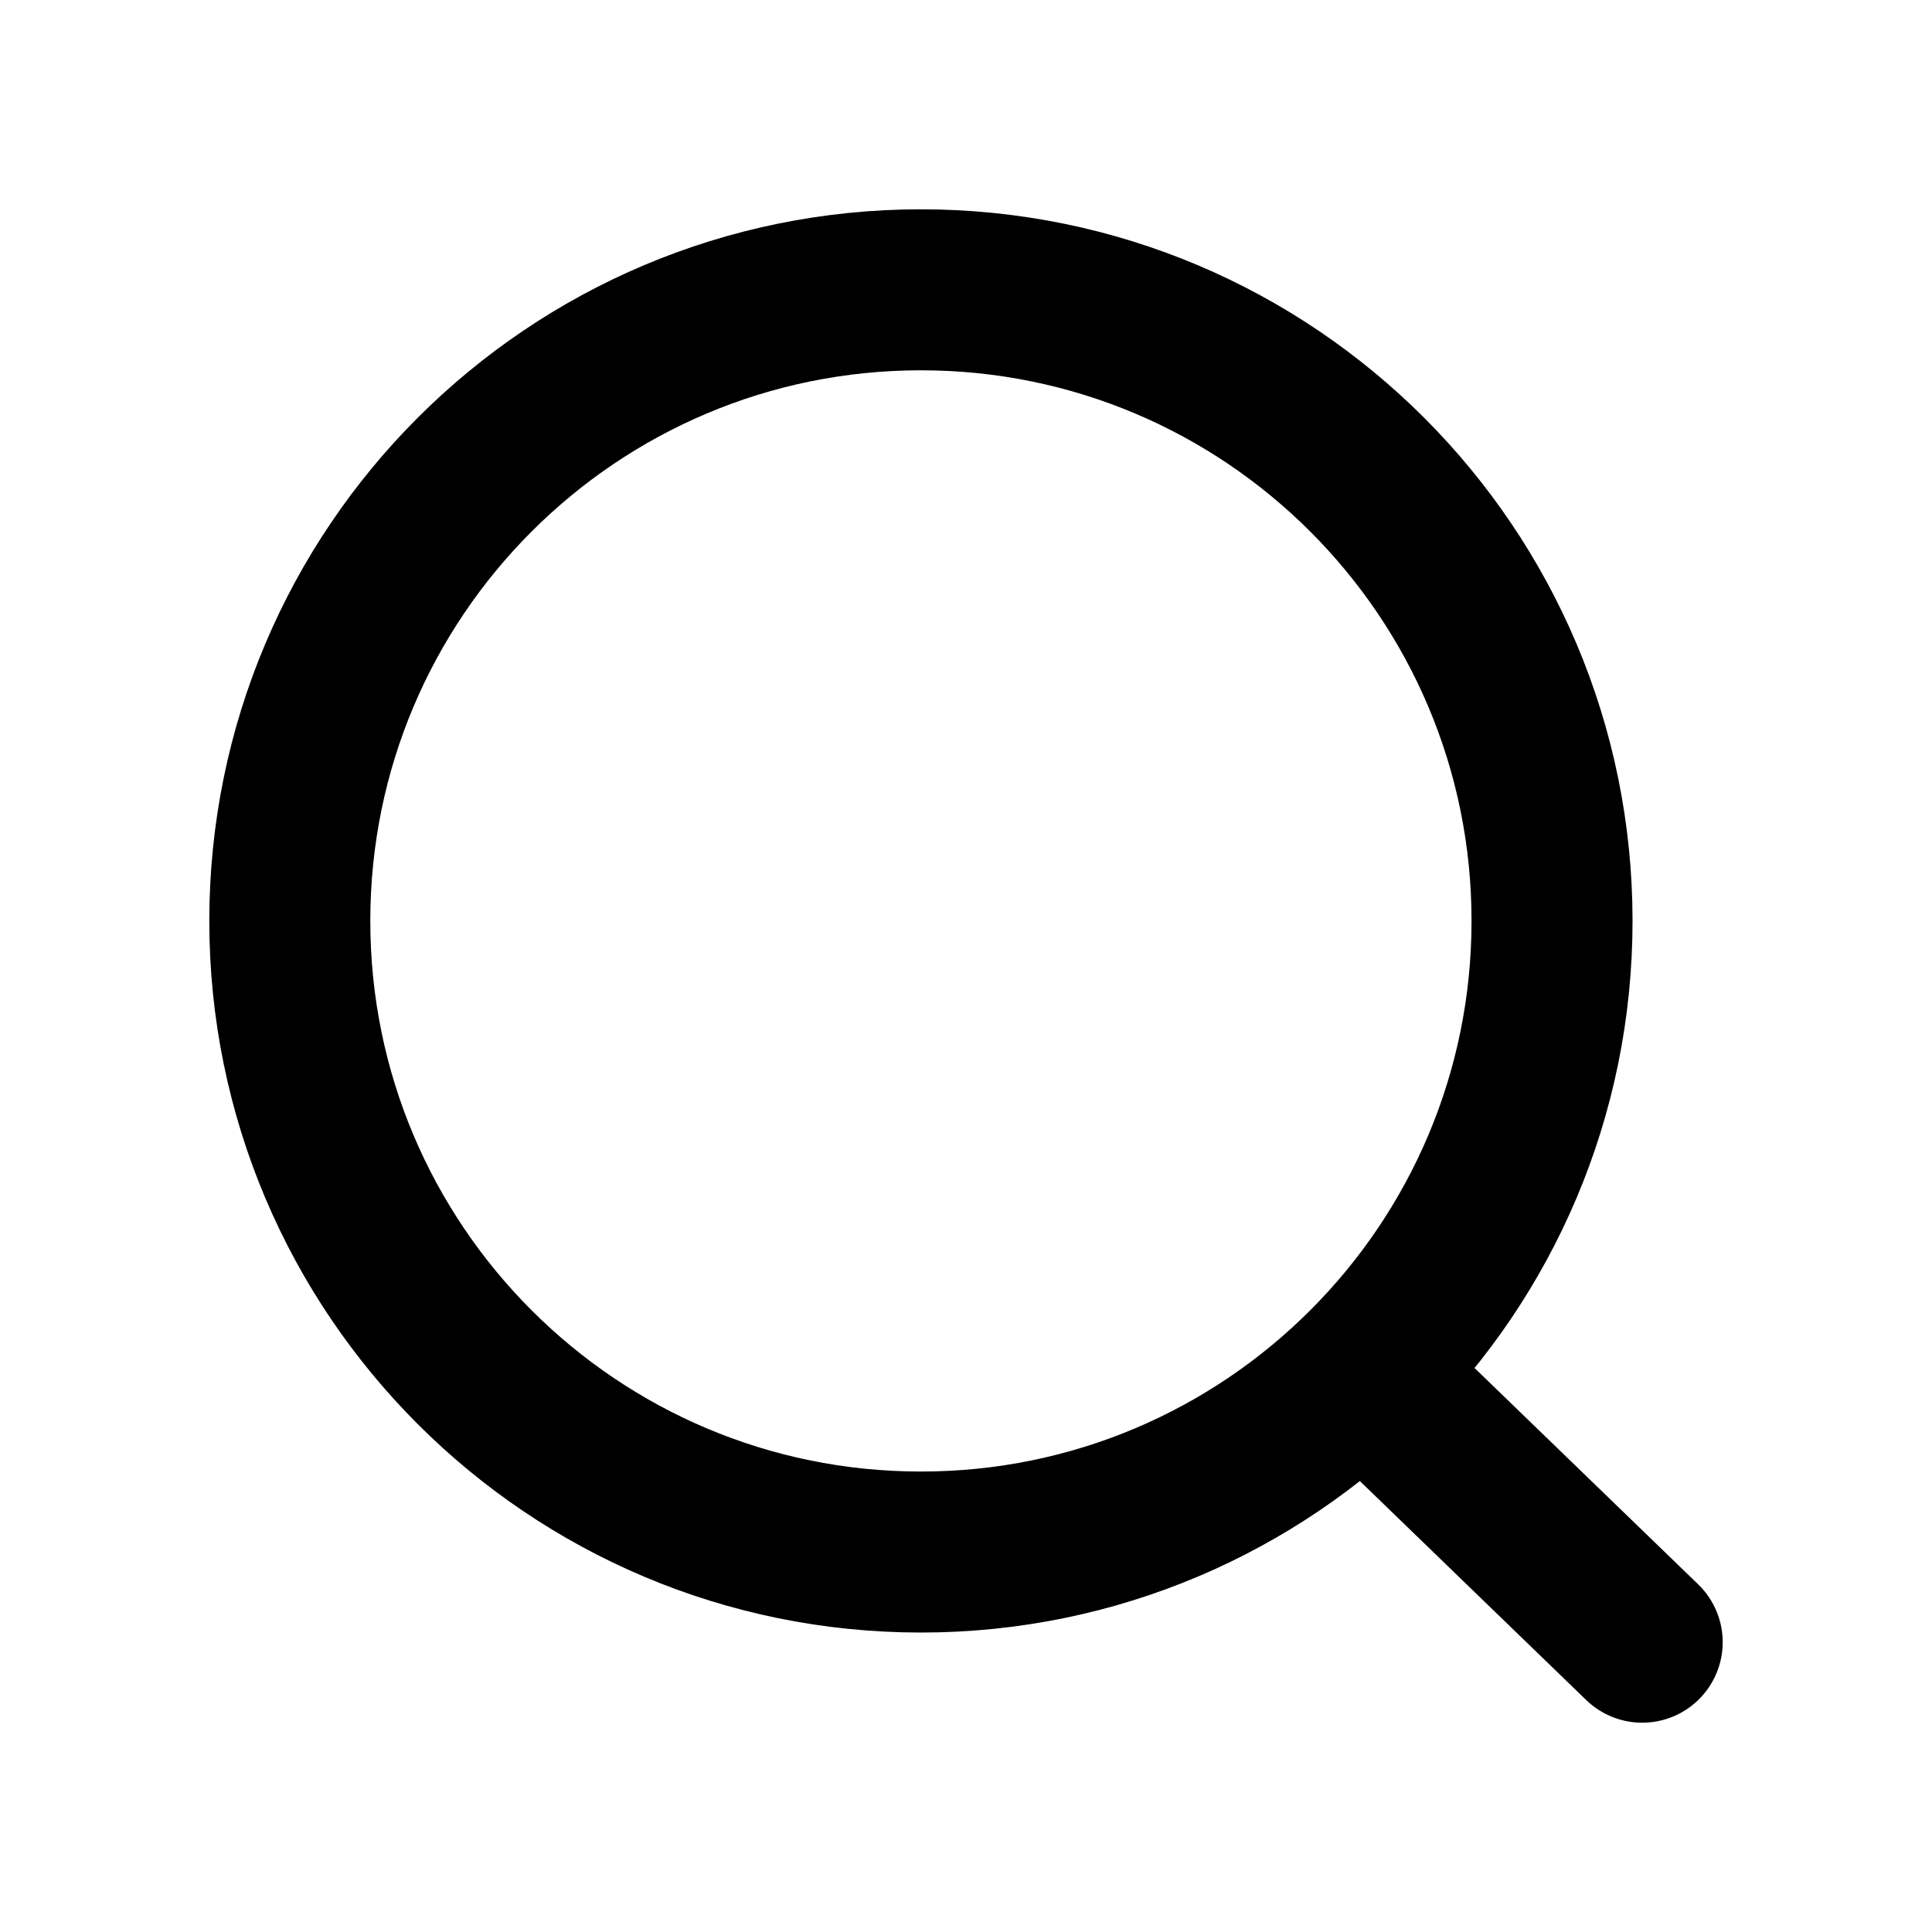
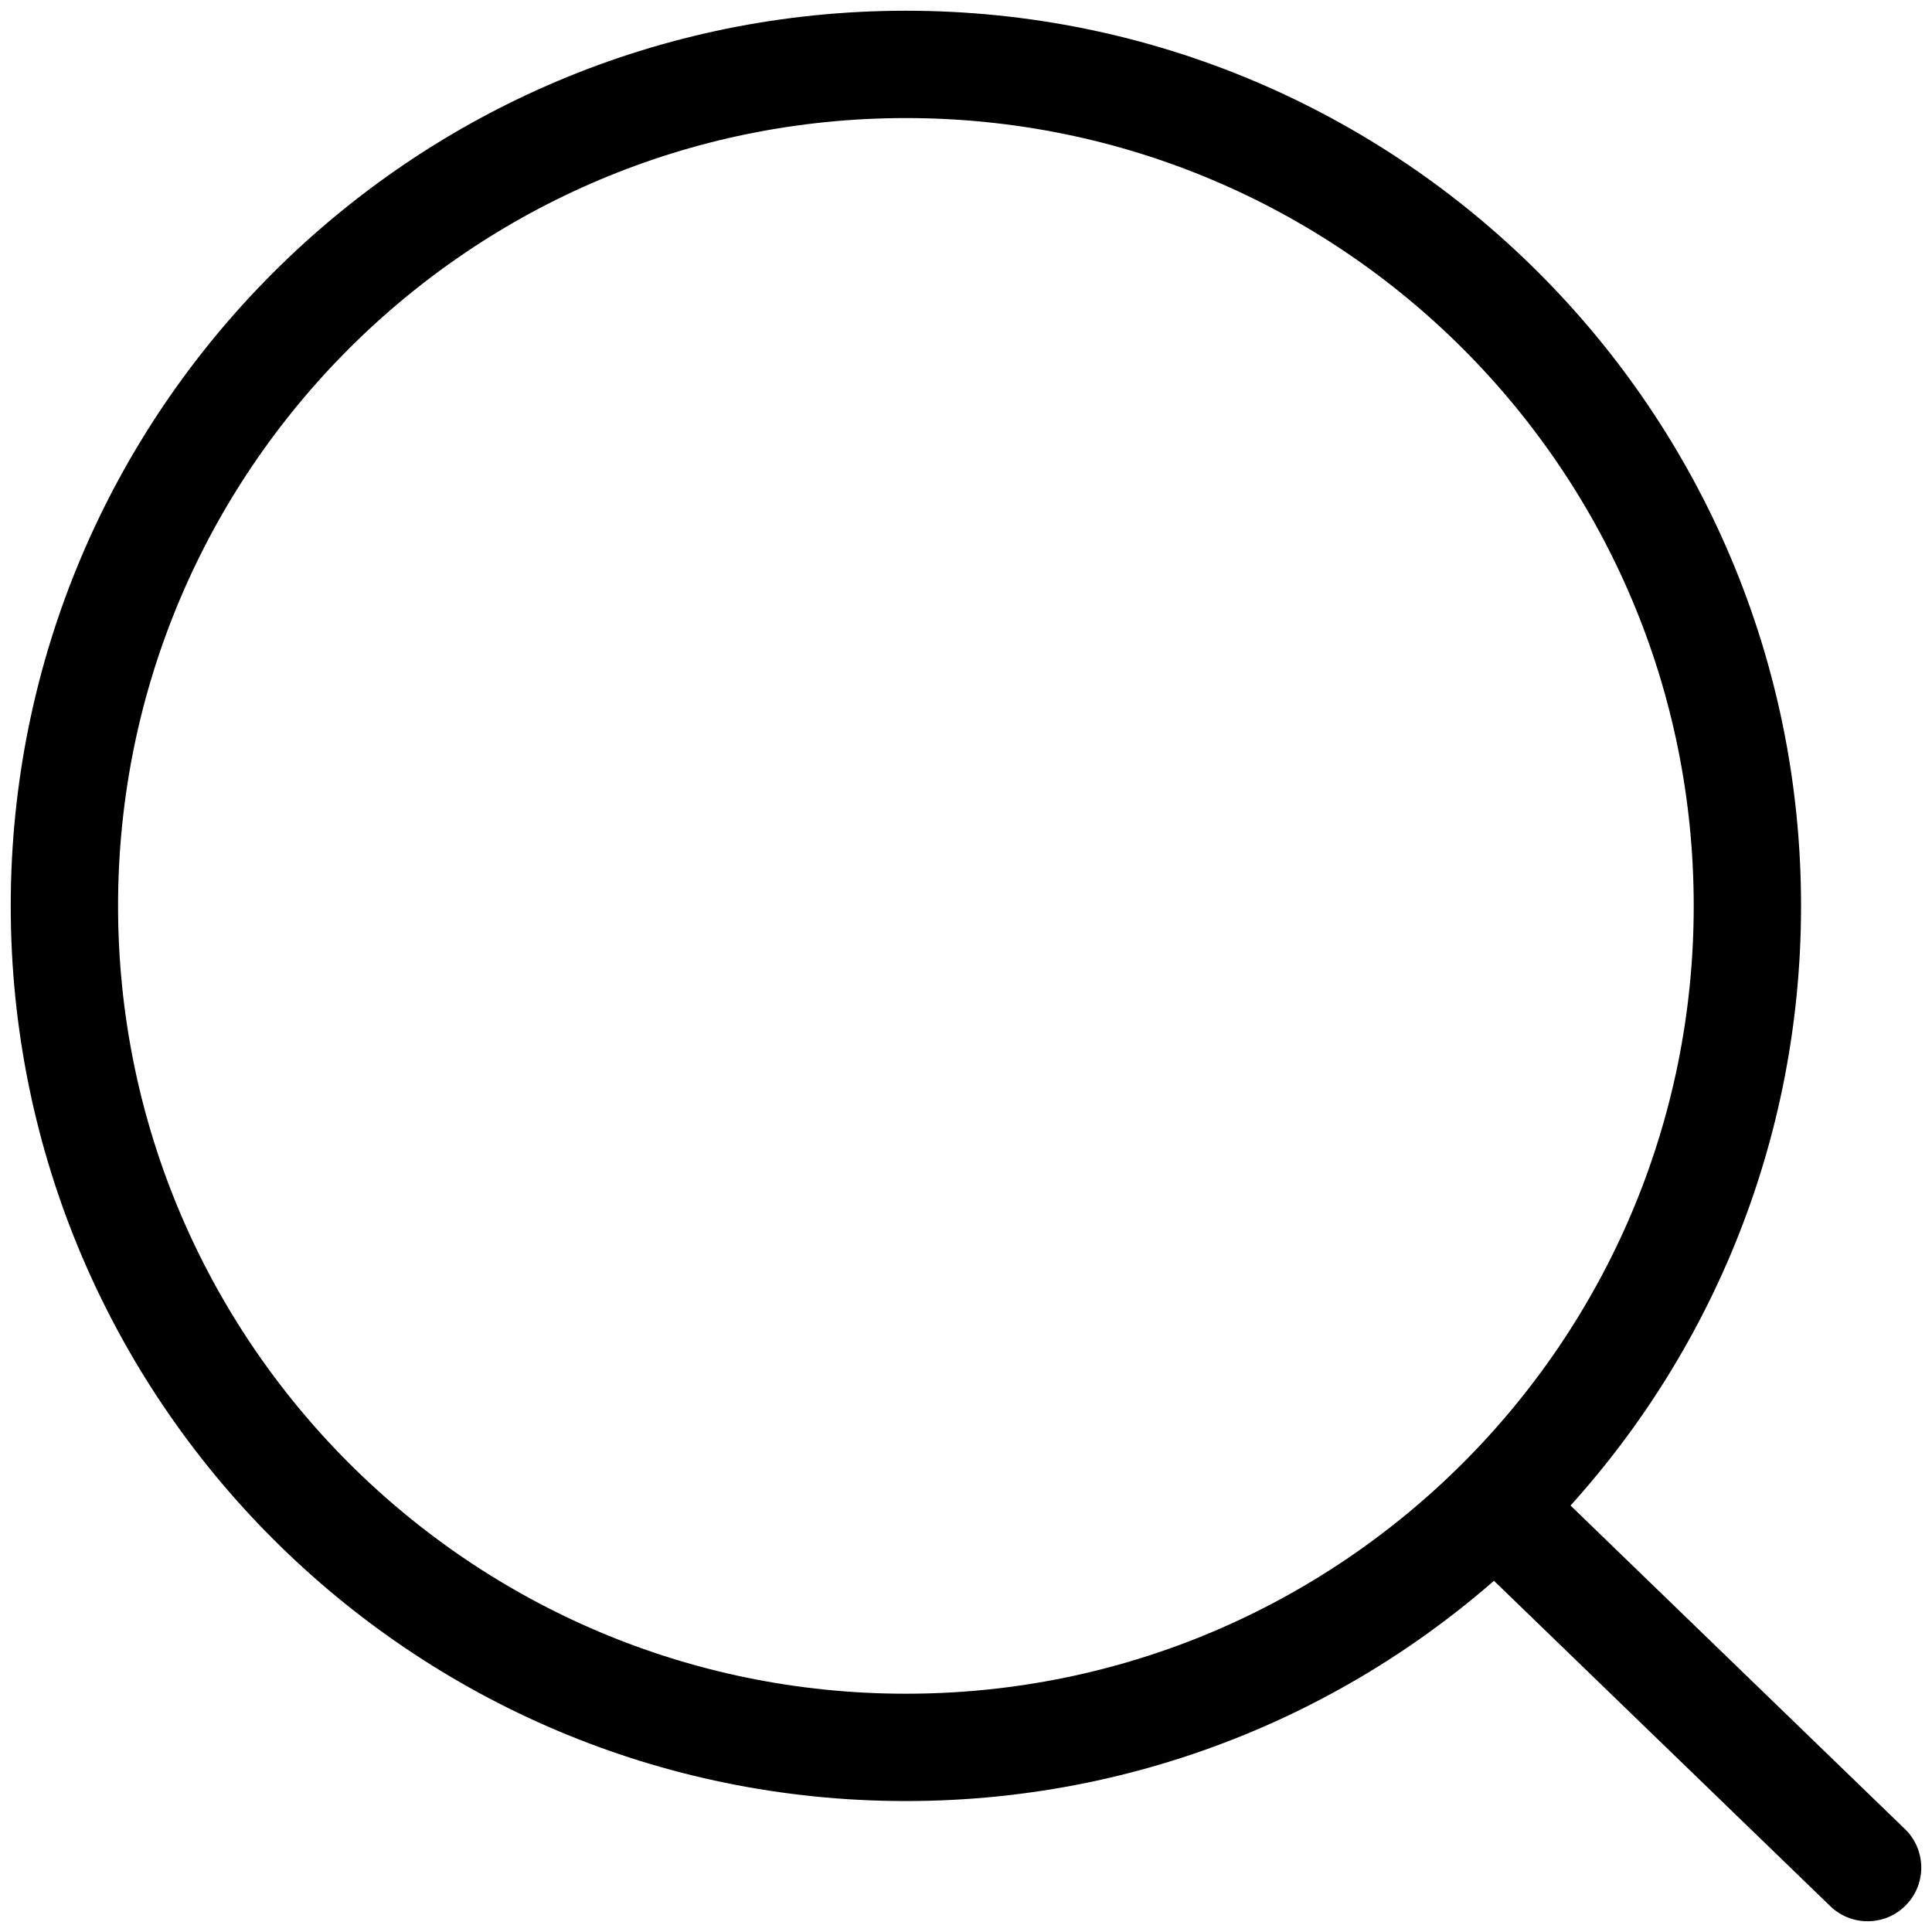
- <svg xmlns="http://www.w3.org/2000/svg" width="24" height="24" viewBox="0 0 24 24" fill="none">
-   <path d="M16.927 17.04 20.4 20.4m-1.12-8.96a7.84 7.84 0 1 1-15.68 0 7.84 7.84 0 0 1 15.68 0Z" stroke="#000" stroke-width="2" stroke-linecap="round" />
+ <svg xmlns="http://www.w3.org/2000/svg" width="18" height="18" viewBox="0 0 18 18" fill="none">
+   <path d="M13.927 14.04L17.4 17.4M16.28 8.44C16.28 12.77 12.77 16.28 8.44 16.28C4.11 16.28 0.6 12.77 0.6 8.44C0.6 4.11 4.11 0.6 8.44 0.6C12.77 0.6 16.28 4.11 16.28 8.44Z" stroke="black" stroke-linecap="round" />
</svg>
